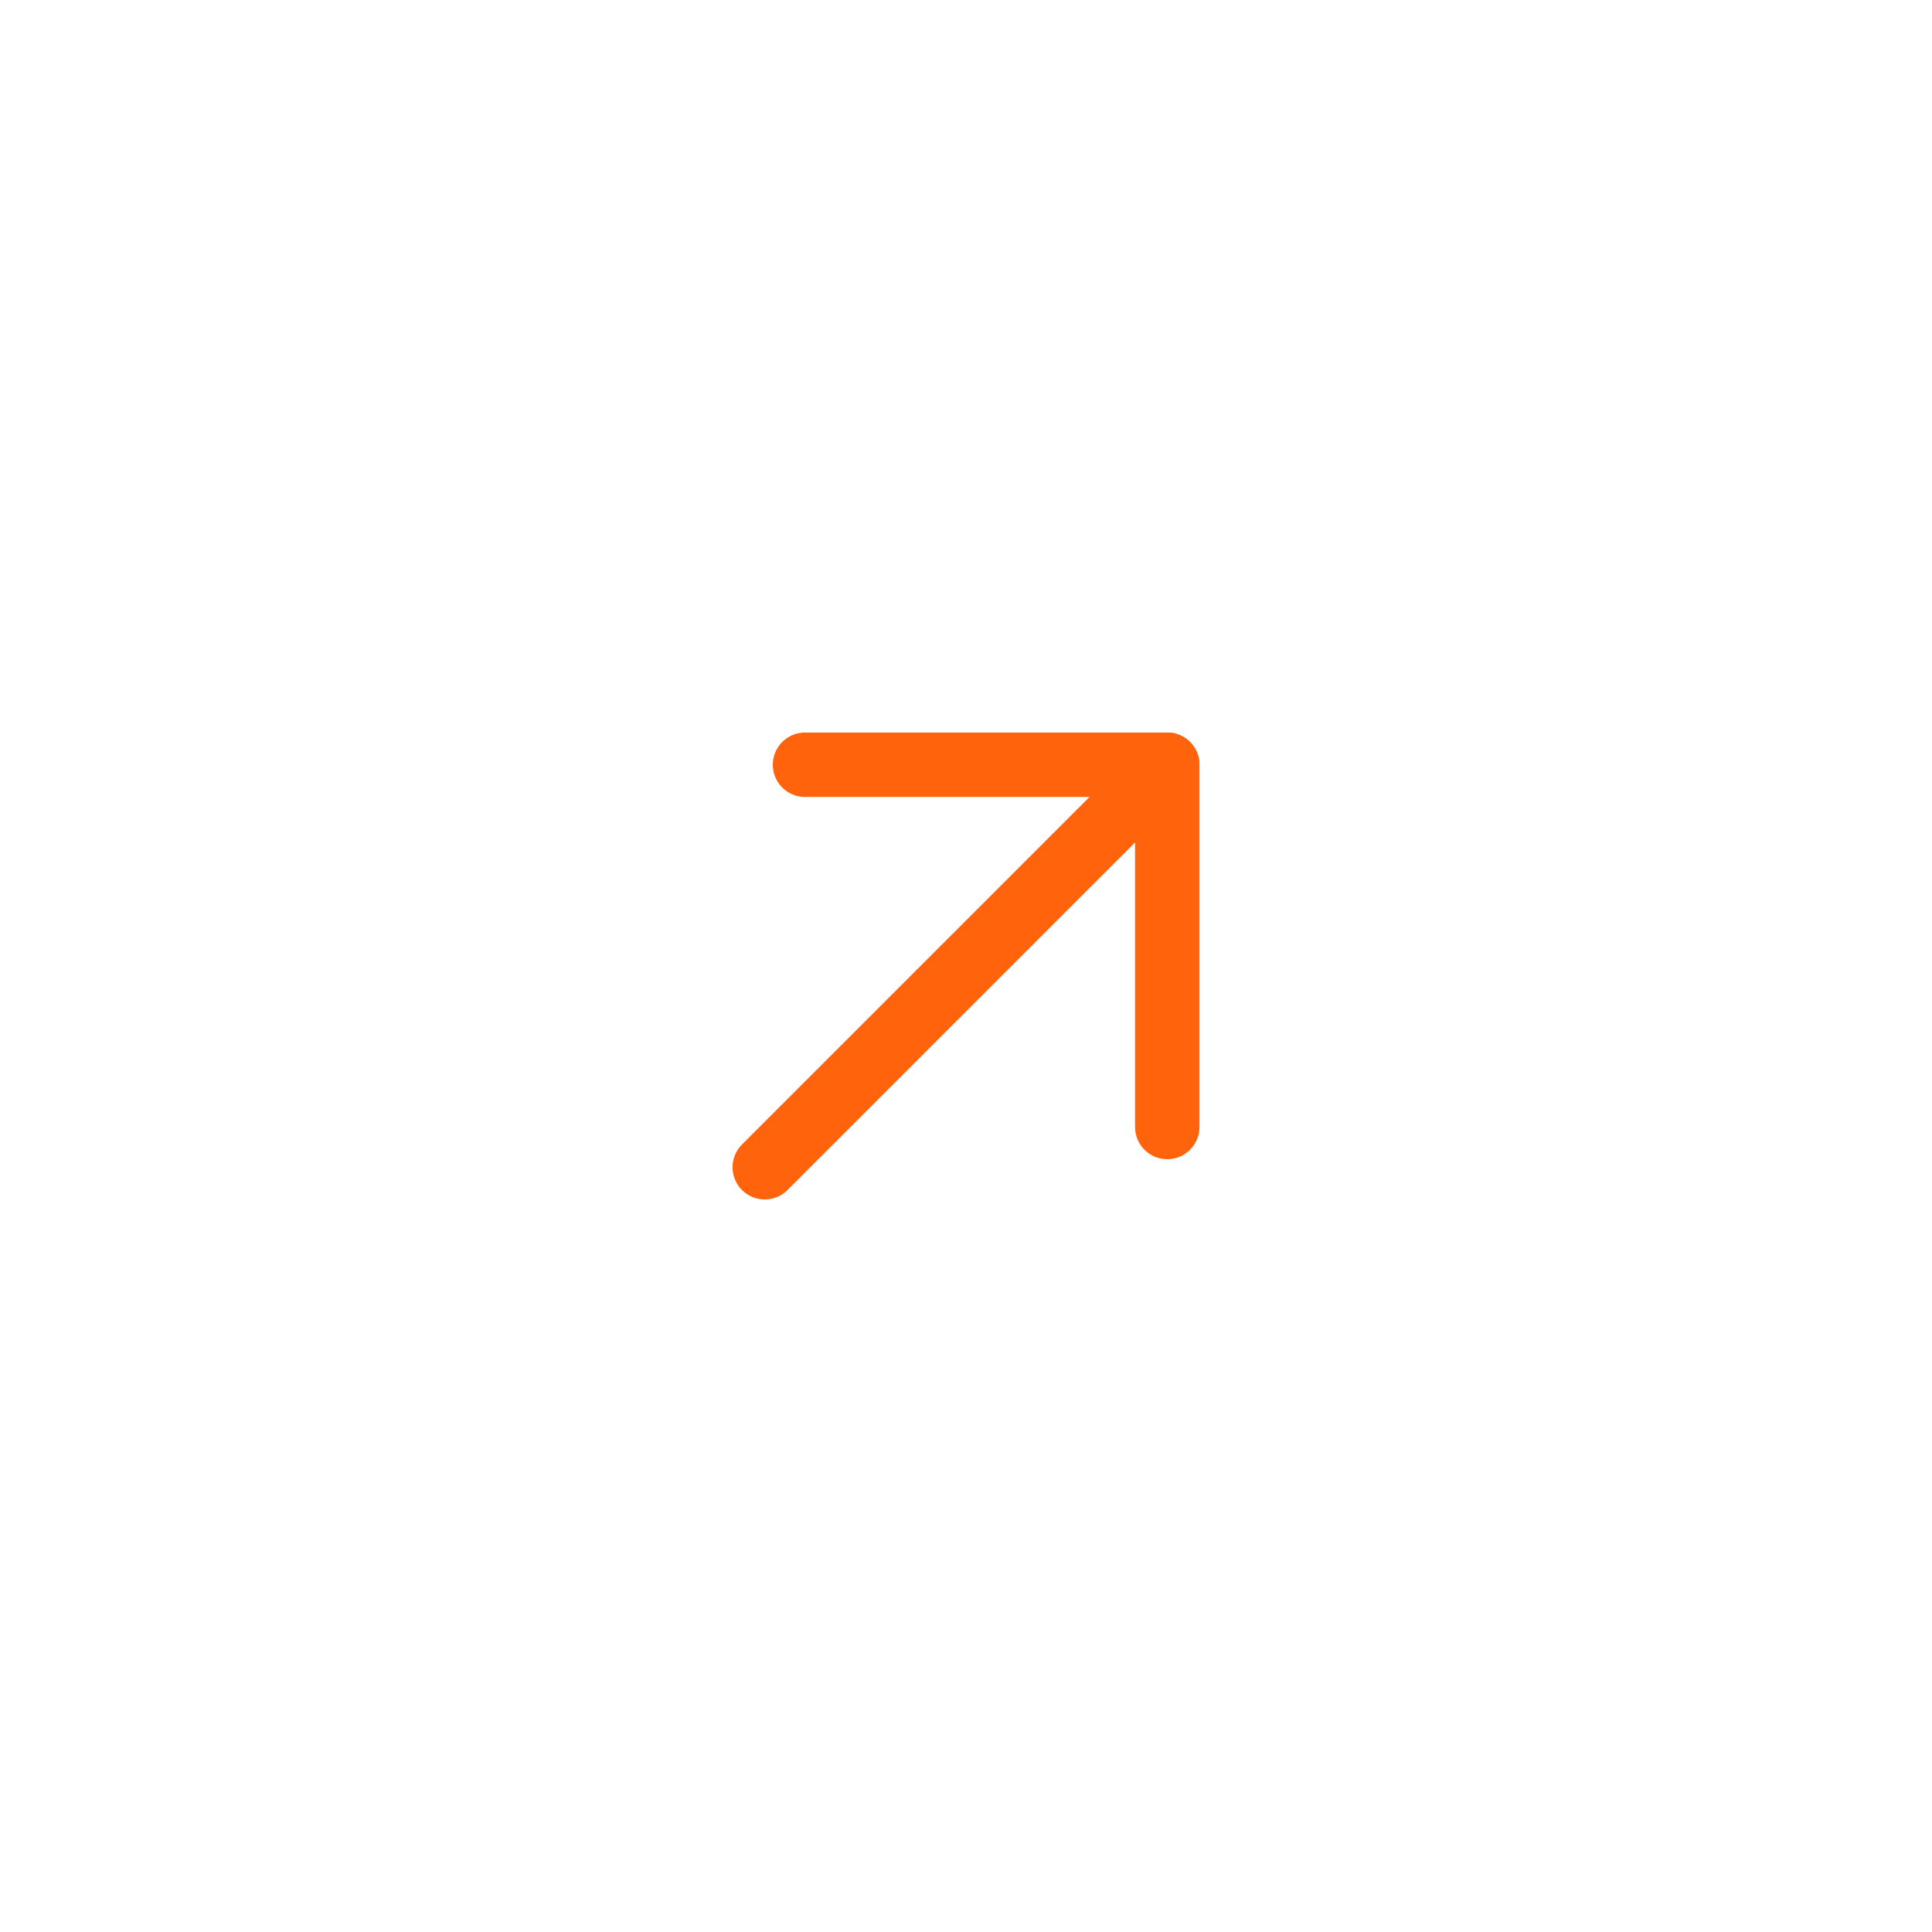
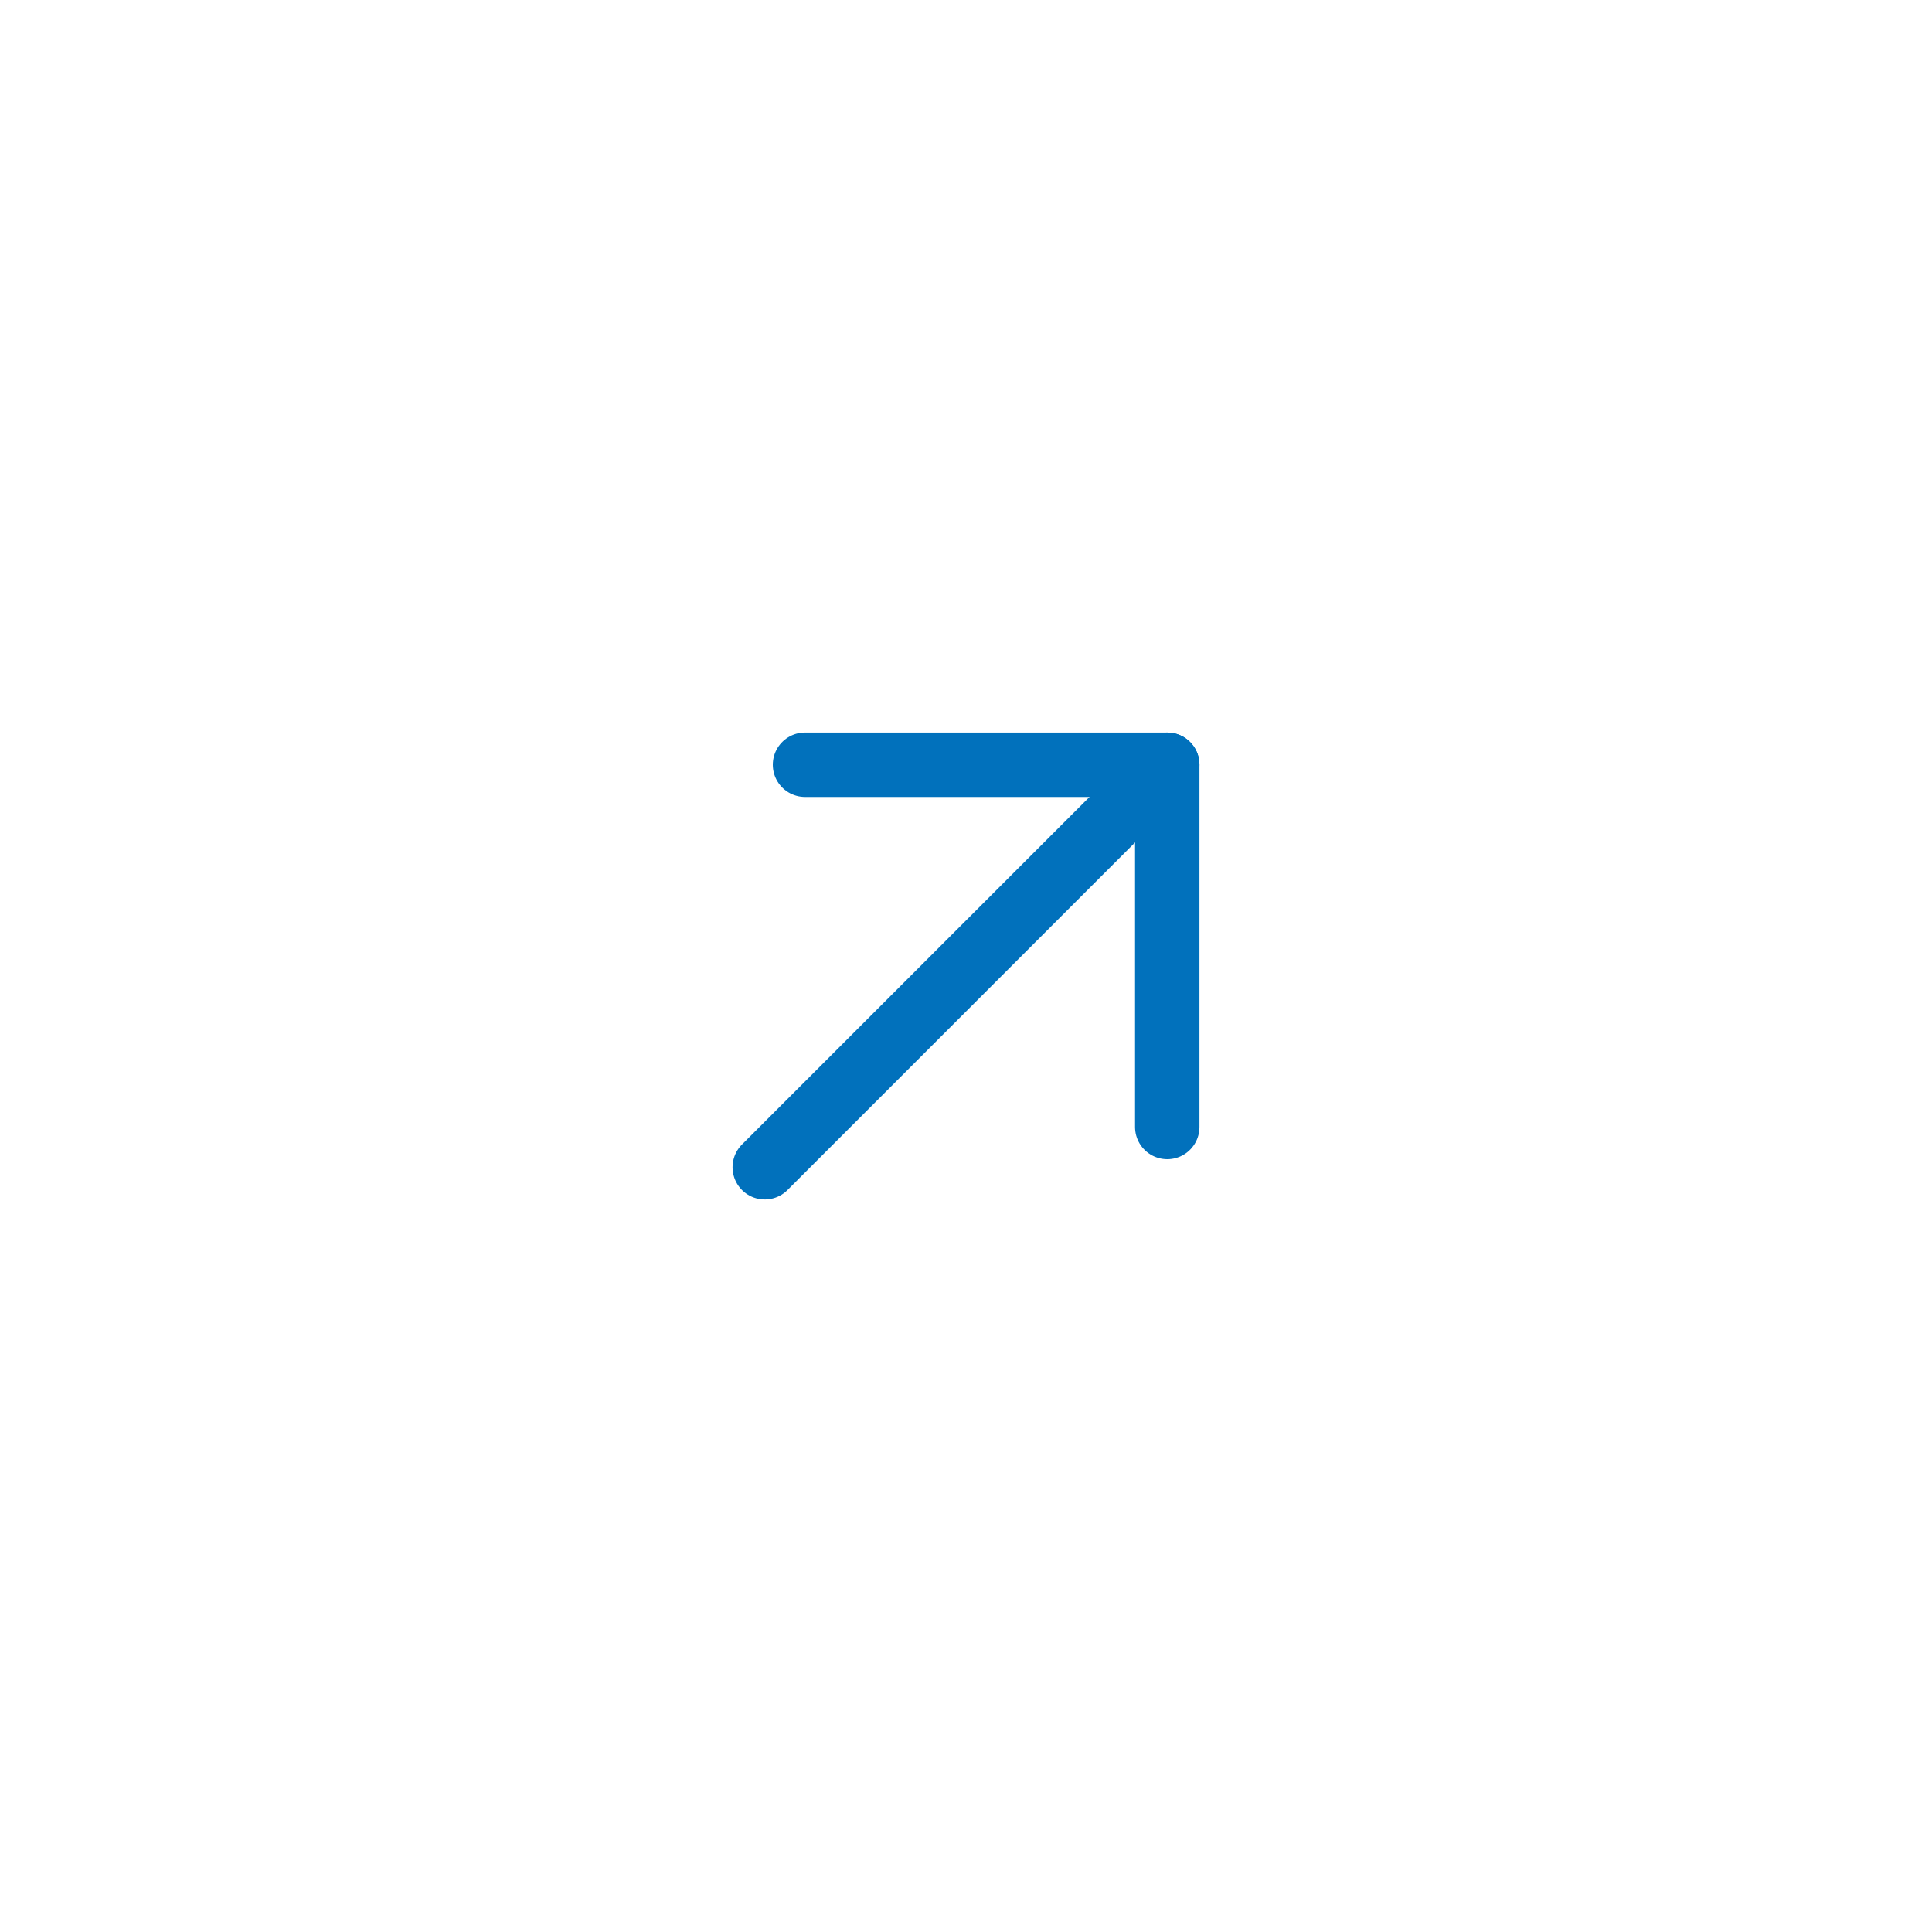
- <svg xmlns="http://www.w3.org/2000/svg" width="60" height="60" viewBox="0 0 60 60" fill="none">
-   <rect width="60" height="60" fill="white" />
+ <svg xmlns="http://www.w3.org/2000/svg" width="60px" height="60px" viewBox="0 0 60 60" fill="none" transform="rotate(0) scale(1, 1)">
+   <rect width="60" height="60" fill="#ffffff" />
  <mask id="mask0_71_8" style="mask-type:alpha" maskUnits="userSpaceOnUse" x="15" y="15" width="30" height="30">
-     <path d="M15 15H45V45H15V15Z" fill="white" />
+     <path d="M15 15H45V45H15V15Z" fill="#ffffff" />
  </mask>
  <g mask="url(#mask0_71_8)">
-     <path d="M36.25 23.75L23.75 36.25" stroke="#FF640D" stroke-width="2" stroke-linecap="round" stroke-linejoin="round" />
-     <path d="M25 23.75H36.25V35" stroke="#FF640D" stroke-width="2" stroke-linecap="round" stroke-linejoin="round" />
+     <path d="M36.25 23.75L23.75 36.25" stroke="#0171bc" stroke-width="2" stroke-linecap="round" stroke-linejoin="round" />
+     <path d="M25 23.75H36.25V35" stroke="#0171bc" stroke-width="2" stroke-linecap="round" stroke-linejoin="round" />
  </g>
</svg>
